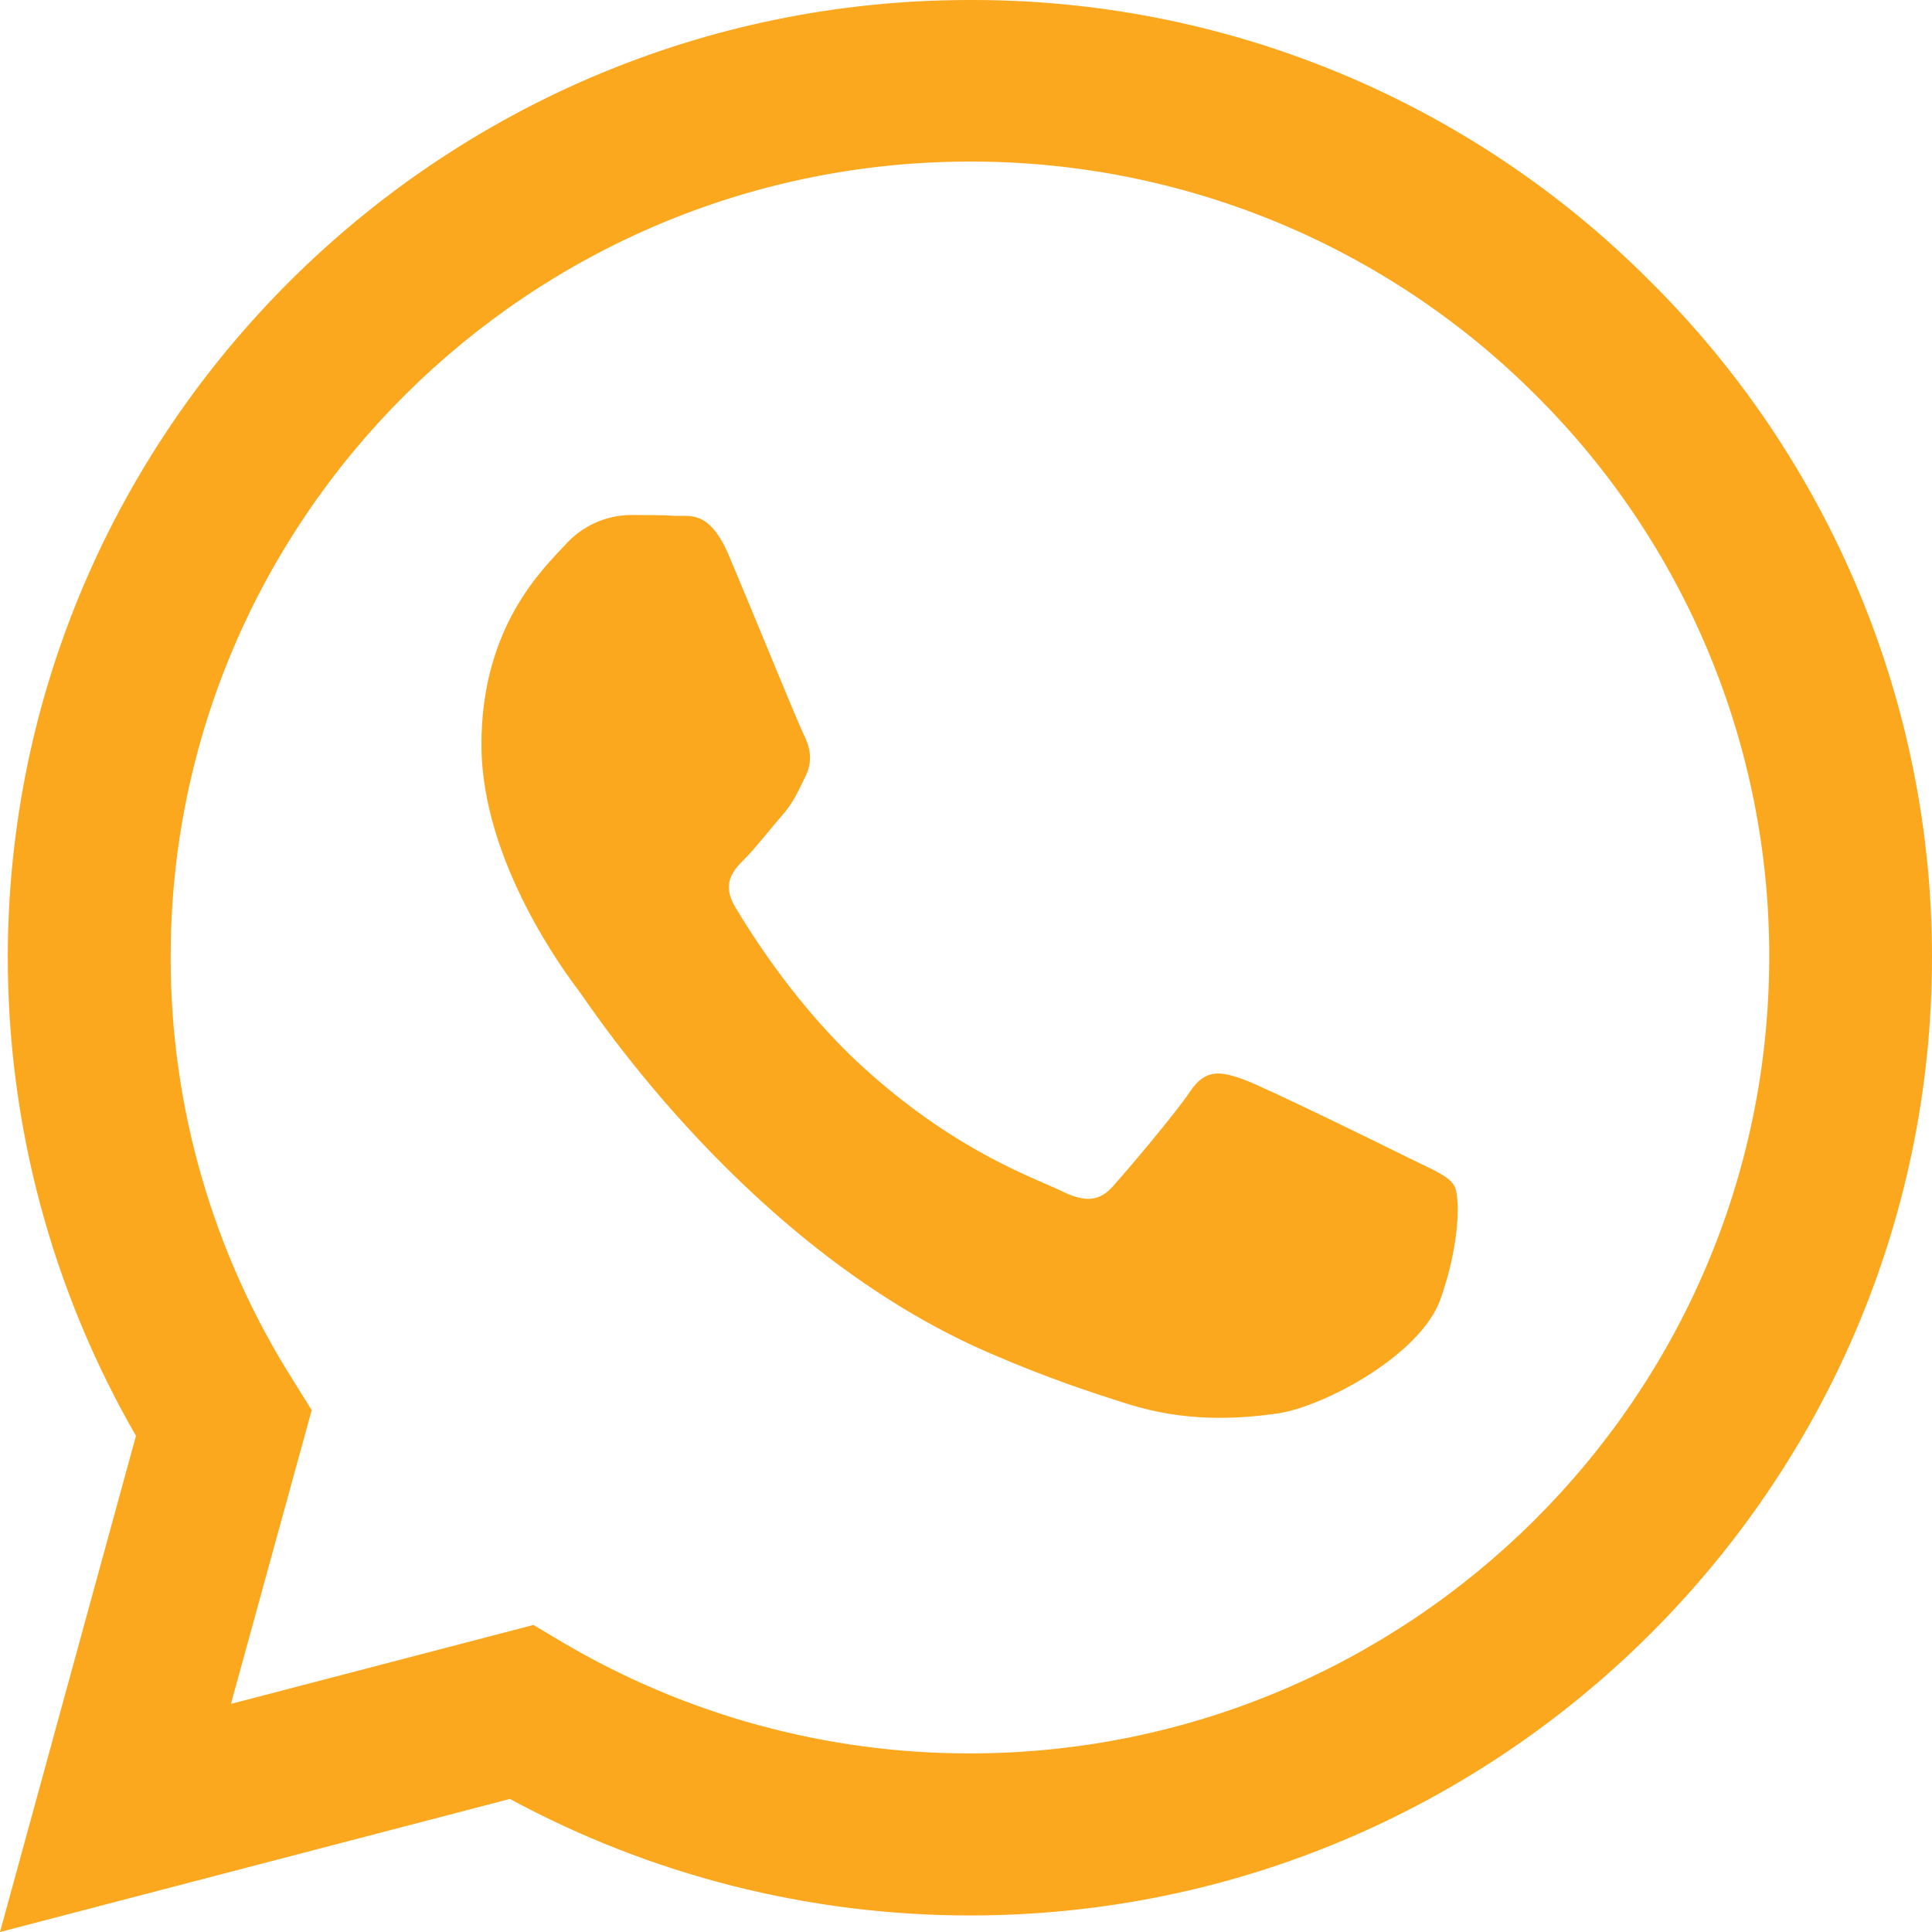
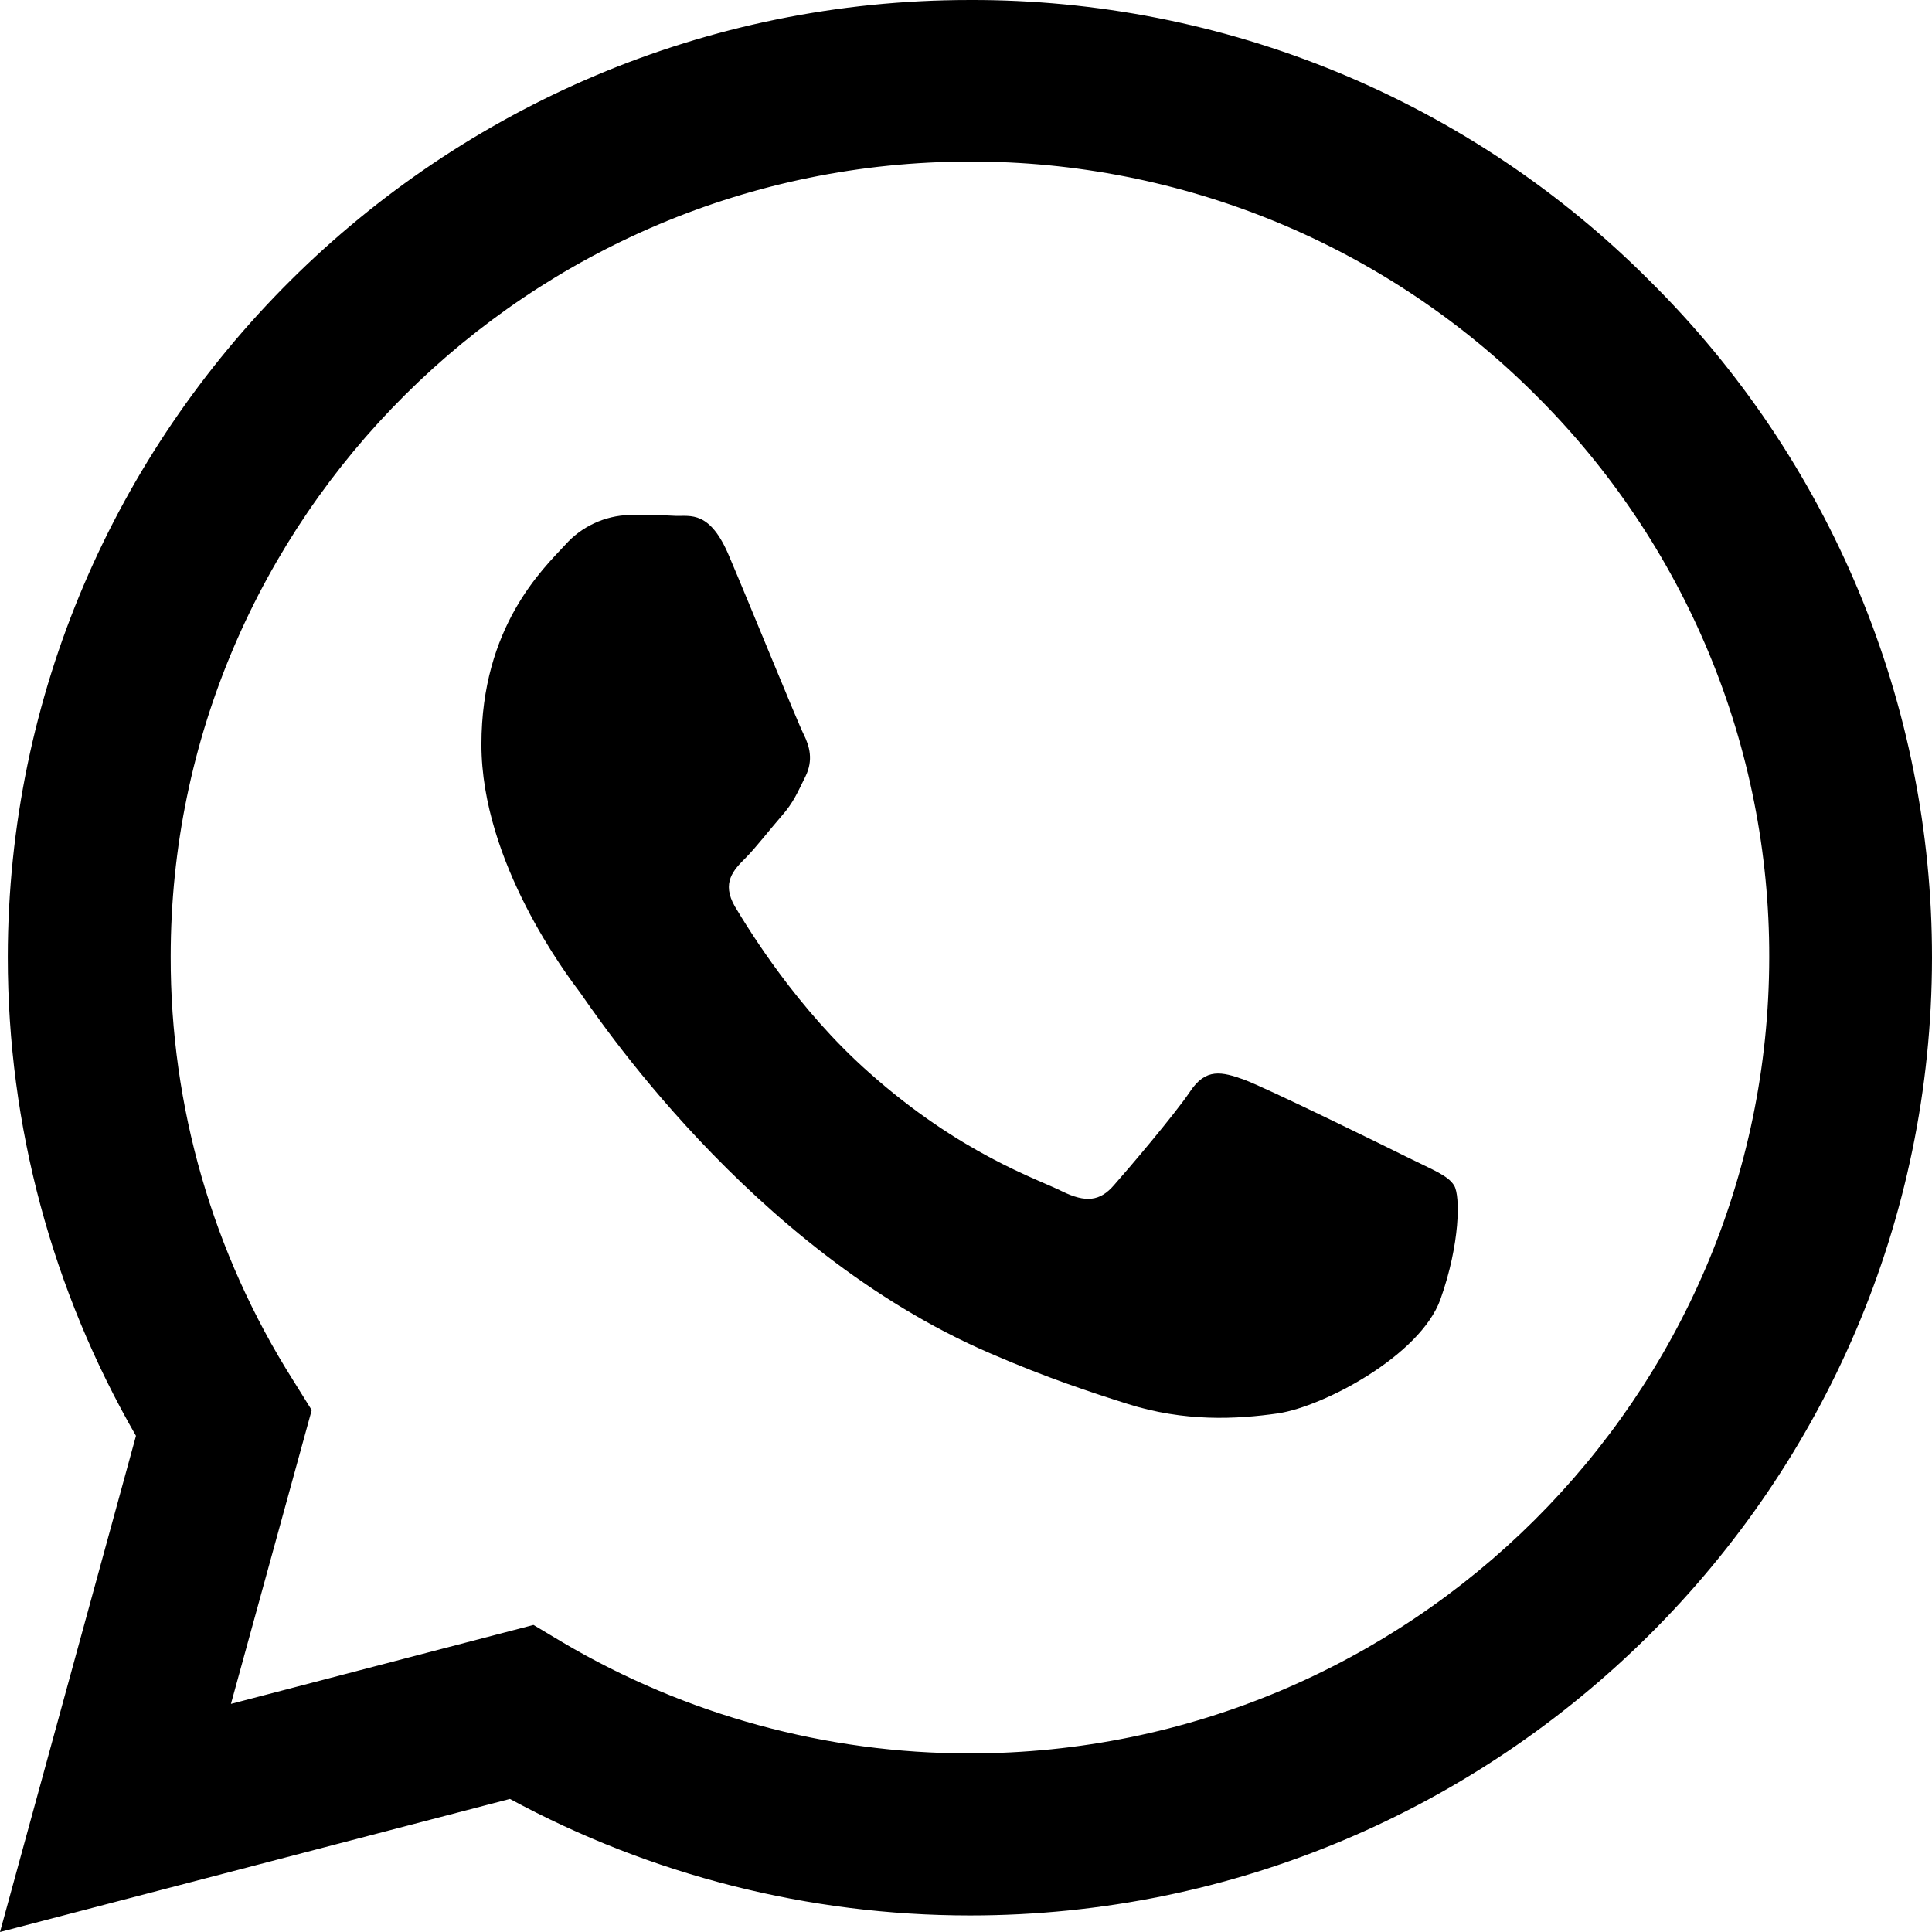
- <svg xmlns="http://www.w3.org/2000/svg" width="32" height="32" viewBox="0 0 32 32" fill="none">
-   <path d="M27.325 4.652C25.851 3.171 24.096 1.998 22.162 1.199C20.228 0.4 18.154 -0.007 16.06 9.8661e-05C7.287 9.8661e-05 0.137 7.116 0.129 15.852C0.129 18.65 0.864 21.372 2.252 23.782L0 32L8.446 29.796C10.783 31.062 13.4 31.725 16.06 31.726H16.068C24.844 31.726 31.992 24.61 32 15.866C32.002 13.782 31.59 11.719 30.787 9.794C29.984 7.869 28.809 6.122 27.325 4.652ZM16.06 29.042C13.688 29.043 11.358 28.407 9.318 27.202L8.836 26.914L3.825 28.222L5.163 23.356L4.85 22.854C3.523 20.755 2.822 18.324 2.827 15.844C2.827 8.592 8.767 2.676 16.068 2.676C17.808 2.673 19.53 3.013 21.137 3.675C22.744 4.338 24.203 5.311 25.43 6.538C26.662 7.76 27.638 9.213 28.303 10.813C28.968 12.412 29.308 14.127 29.304 15.858C29.296 23.136 23.355 29.042 16.06 29.042ZM23.323 19.174C22.927 18.976 20.972 18.018 20.605 17.882C20.239 17.752 19.972 17.684 19.711 18.08C19.444 18.474 18.68 19.372 18.451 19.63C18.222 19.896 17.985 19.926 17.587 19.73C17.191 19.53 15.908 19.114 14.389 17.76C13.203 16.71 12.41 15.41 12.173 15.016C11.944 14.62 12.151 14.408 12.35 14.21C12.524 14.034 12.745 13.746 12.944 13.518C13.145 13.29 13.211 13.122 13.342 12.858C13.473 12.59 13.41 12.362 13.312 12.164C13.211 11.966 12.418 10.012 12.082 9.224C11.761 8.446 11.433 8.554 11.188 8.544C10.959 8.53 10.692 8.53 10.425 8.53C10.223 8.535 10.025 8.582 9.842 8.667C9.659 8.752 9.496 8.873 9.362 9.024C8.996 9.42 7.974 10.378 7.974 12.332C7.974 14.286 9.4 16.164 9.601 16.43C9.798 16.696 12.402 20.694 16.398 22.414C17.342 22.824 18.085 23.066 18.666 23.25C19.62 23.554 20.482 23.508 21.169 23.41C21.933 23.294 23.522 22.45 23.857 21.524C24.187 20.596 24.187 19.804 24.086 19.638C23.988 19.47 23.721 19.372 23.323 19.174Z" fill="#FBA81F" />
+ <svg xmlns="http://www.w3.org/2000/svg" width="32" height="32" viewBox="0 0 32 32" fill="">
+   <path d="M27.325 4.652C25.851 3.171 24.096 1.998 22.162 1.199C20.228 0.4 18.154 -0.007 16.06 9.8661e-05C7.287 9.8661e-05 0.137 7.116 0.129 15.852C0.129 18.65 0.864 21.372 2.252 23.782L0 32L8.446 29.796C10.783 31.062 13.4 31.725 16.06 31.726H16.068C24.844 31.726 31.992 24.61 32 15.866C32.002 13.782 31.59 11.719 30.787 9.794C29.984 7.869 28.809 6.122 27.325 4.652ZM16.06 29.042C13.688 29.043 11.358 28.407 9.318 27.202L8.836 26.914L3.825 28.222L5.163 23.356L4.85 22.854C3.523 20.755 2.822 18.324 2.827 15.844C2.827 8.592 8.767 2.676 16.068 2.676C17.808 2.673 19.53 3.013 21.137 3.675C22.744 4.338 24.203 5.311 25.43 6.538C26.662 7.76 27.638 9.213 28.303 10.813C28.968 12.412 29.308 14.127 29.304 15.858C29.296 23.136 23.355 29.042 16.06 29.042ZM23.323 19.174C22.927 18.976 20.972 18.018 20.605 17.882C20.239 17.752 19.972 17.684 19.711 18.08C19.444 18.474 18.68 19.372 18.451 19.63C18.222 19.896 17.985 19.926 17.587 19.73C17.191 19.53 15.908 19.114 14.389 17.76C13.203 16.71 12.41 15.41 12.173 15.016C11.944 14.62 12.151 14.408 12.35 14.21C12.524 14.034 12.745 13.746 12.944 13.518C13.145 13.29 13.211 13.122 13.342 12.858C13.473 12.59 13.41 12.362 13.312 12.164C13.211 11.966 12.418 10.012 12.082 9.224C11.761 8.446 11.433 8.554 11.188 8.544C10.959 8.53 10.692 8.53 10.425 8.53C10.223 8.535 10.025 8.582 9.842 8.667C9.659 8.752 9.496 8.873 9.362 9.024C8.996 9.42 7.974 10.378 7.974 12.332C7.974 14.286 9.4 16.164 9.601 16.43C9.798 16.696 12.402 20.694 16.398 22.414C17.342 22.824 18.085 23.066 18.666 23.25C19.62 23.554 20.482 23.508 21.169 23.41C21.933 23.294 23.522 22.45 23.857 21.524C24.187 20.596 24.187 19.804 24.086 19.638C23.988 19.47 23.721 19.372 23.323 19.174Z" fill="" />
</svg>
